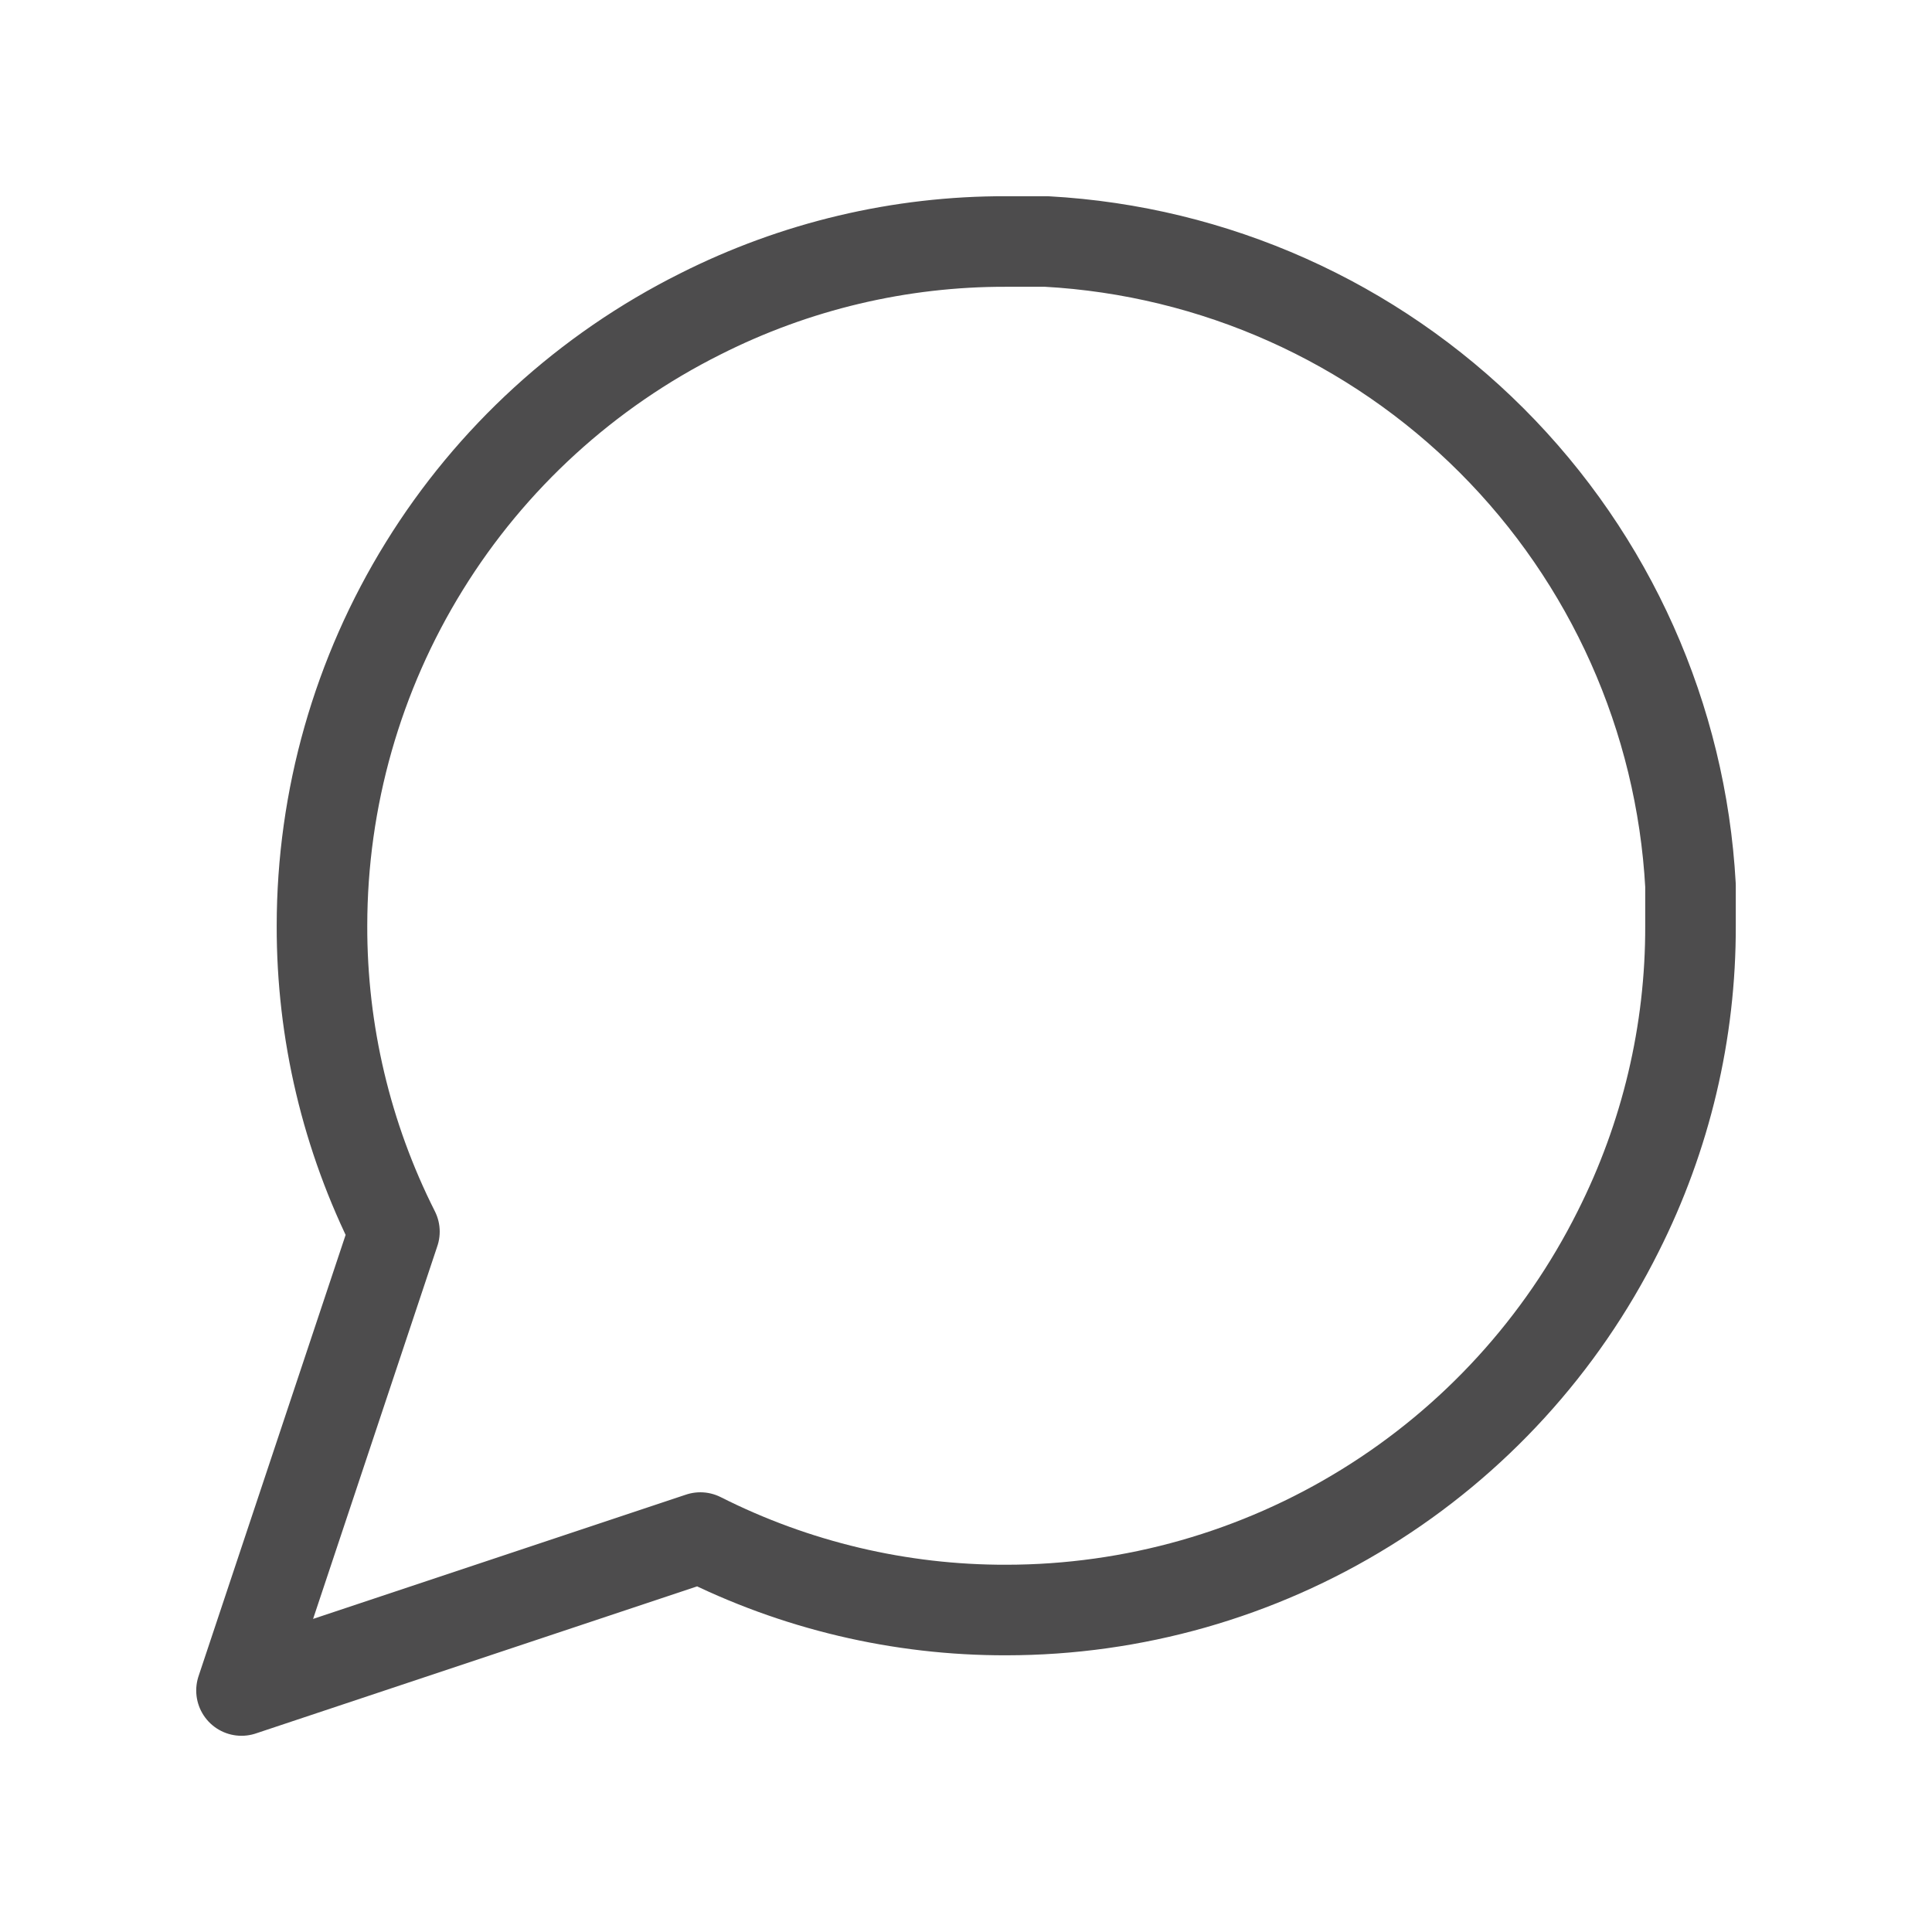
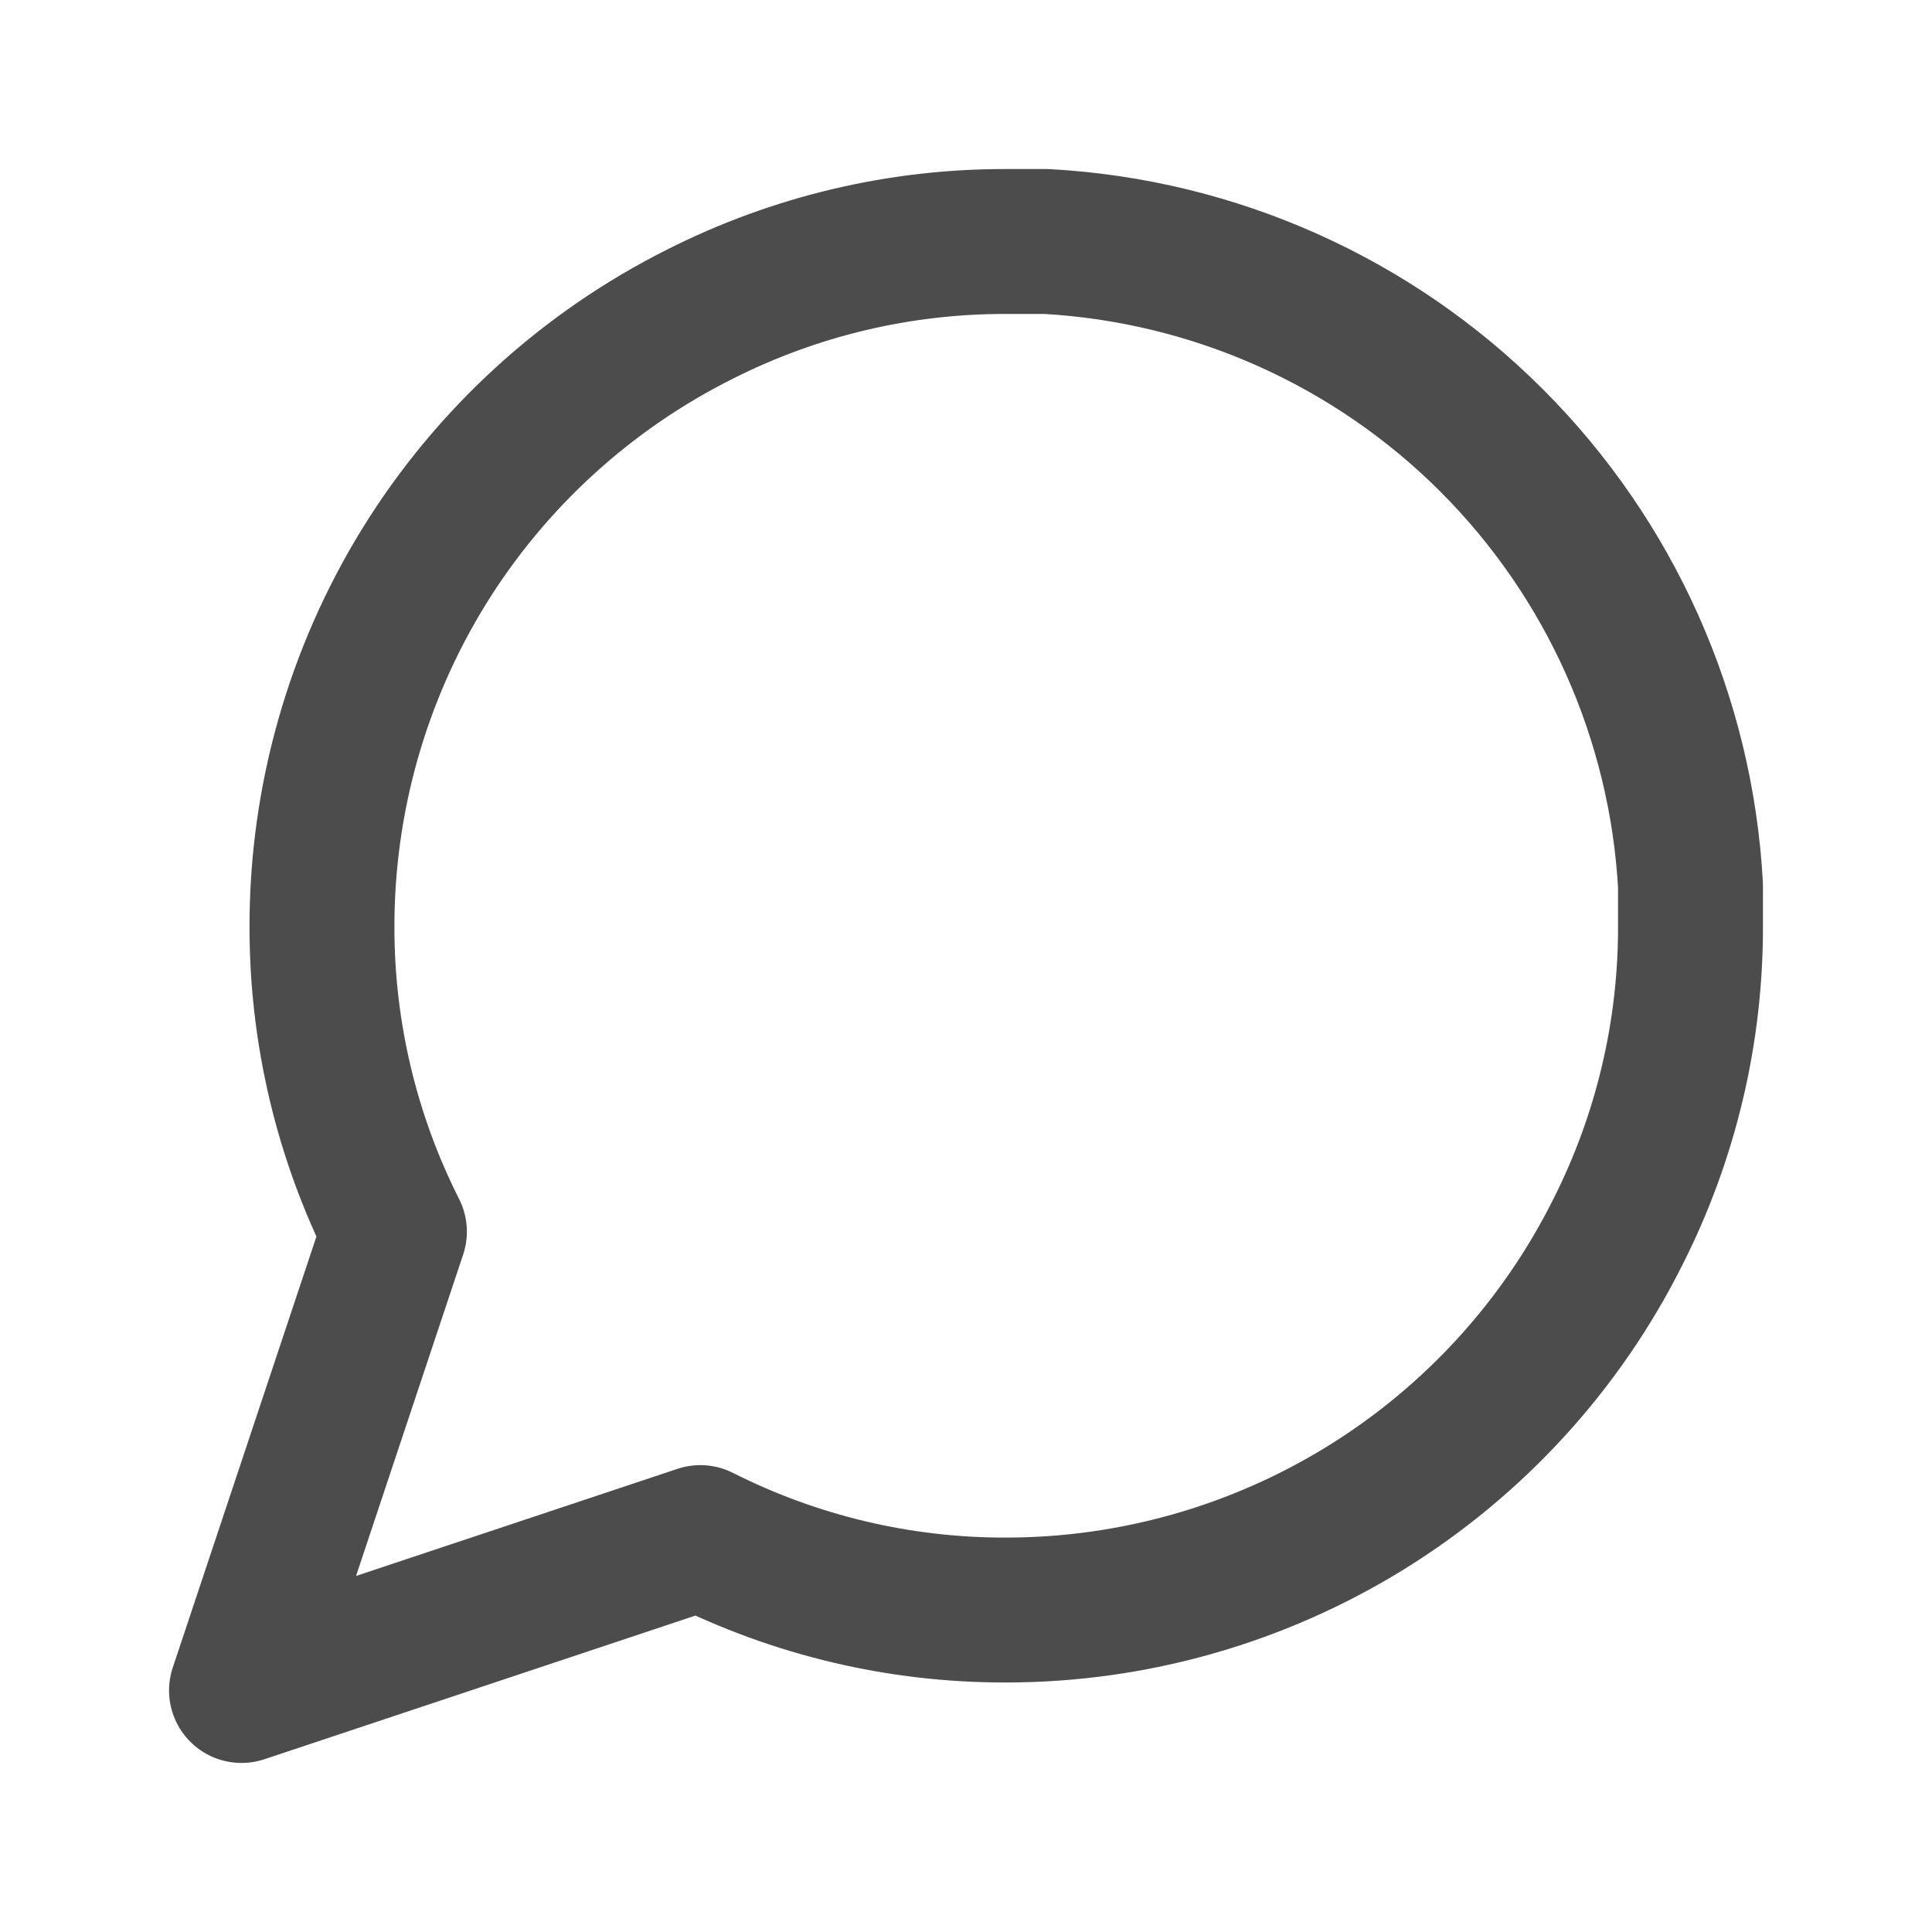
- <svg xmlns="http://www.w3.org/2000/svg" width="32" height="32" viewBox="0 0 32 32" fill="none">
-   <path d="M28 15.333C28.005 17.093 27.593 18.829 26.8 20.4C25.859 22.282 24.413 23.866 22.623 24.972C20.834 26.079 18.771 26.666 16.667 26.667C14.907 26.671 13.171 26.26 11.6 25.467L4 28L6.533 20.4C5.74 18.829 5.329 17.093 5.333 15.333C5.334 13.229 5.921 11.166 7.028 9.377C8.134 7.587 9.718 6.141 11.6 5.2C13.171 4.407 14.907 3.995 16.667 4H17.333C20.113 4.153 22.737 5.326 24.706 7.295C26.674 9.263 27.847 11.888 28 14.667V15.333Z" stroke="#4D4C4D" stroke-width="1.5" stroke-linecap="round" stroke-linejoin="round" />
+ <svg xmlns="http://www.w3.org/2000/svg" width="20" height="20" viewBox="0 0 20 20" fill="none">
+   <path d="M17.5 9.583C17.503 10.683 17.246 11.768 16.75 12.75C16.162 13.927 15.258 14.916 14.139 15.608C13.021 16.299 11.732 16.666 10.417 16.667C9.317 16.67 8.232 16.413 7.25 15.917L2.5 17.5L4.083 12.75C3.587 11.768 3.33 10.683 3.333 9.583C3.334 8.268 3.701 6.979 4.392 5.86C5.084 4.742 6.074 3.838 7.25 3.25C8.232 2.754 9.317 2.497 10.417 2.5H10.833C12.57 2.596 14.211 3.329 15.441 4.559C16.671 5.789 17.404 7.43 17.5 9.167V9.583Z" stroke="#4D4C4D" stroke-width="1.5" stroke-linecap="round" stroke-linejoin="round" />
</svg>
